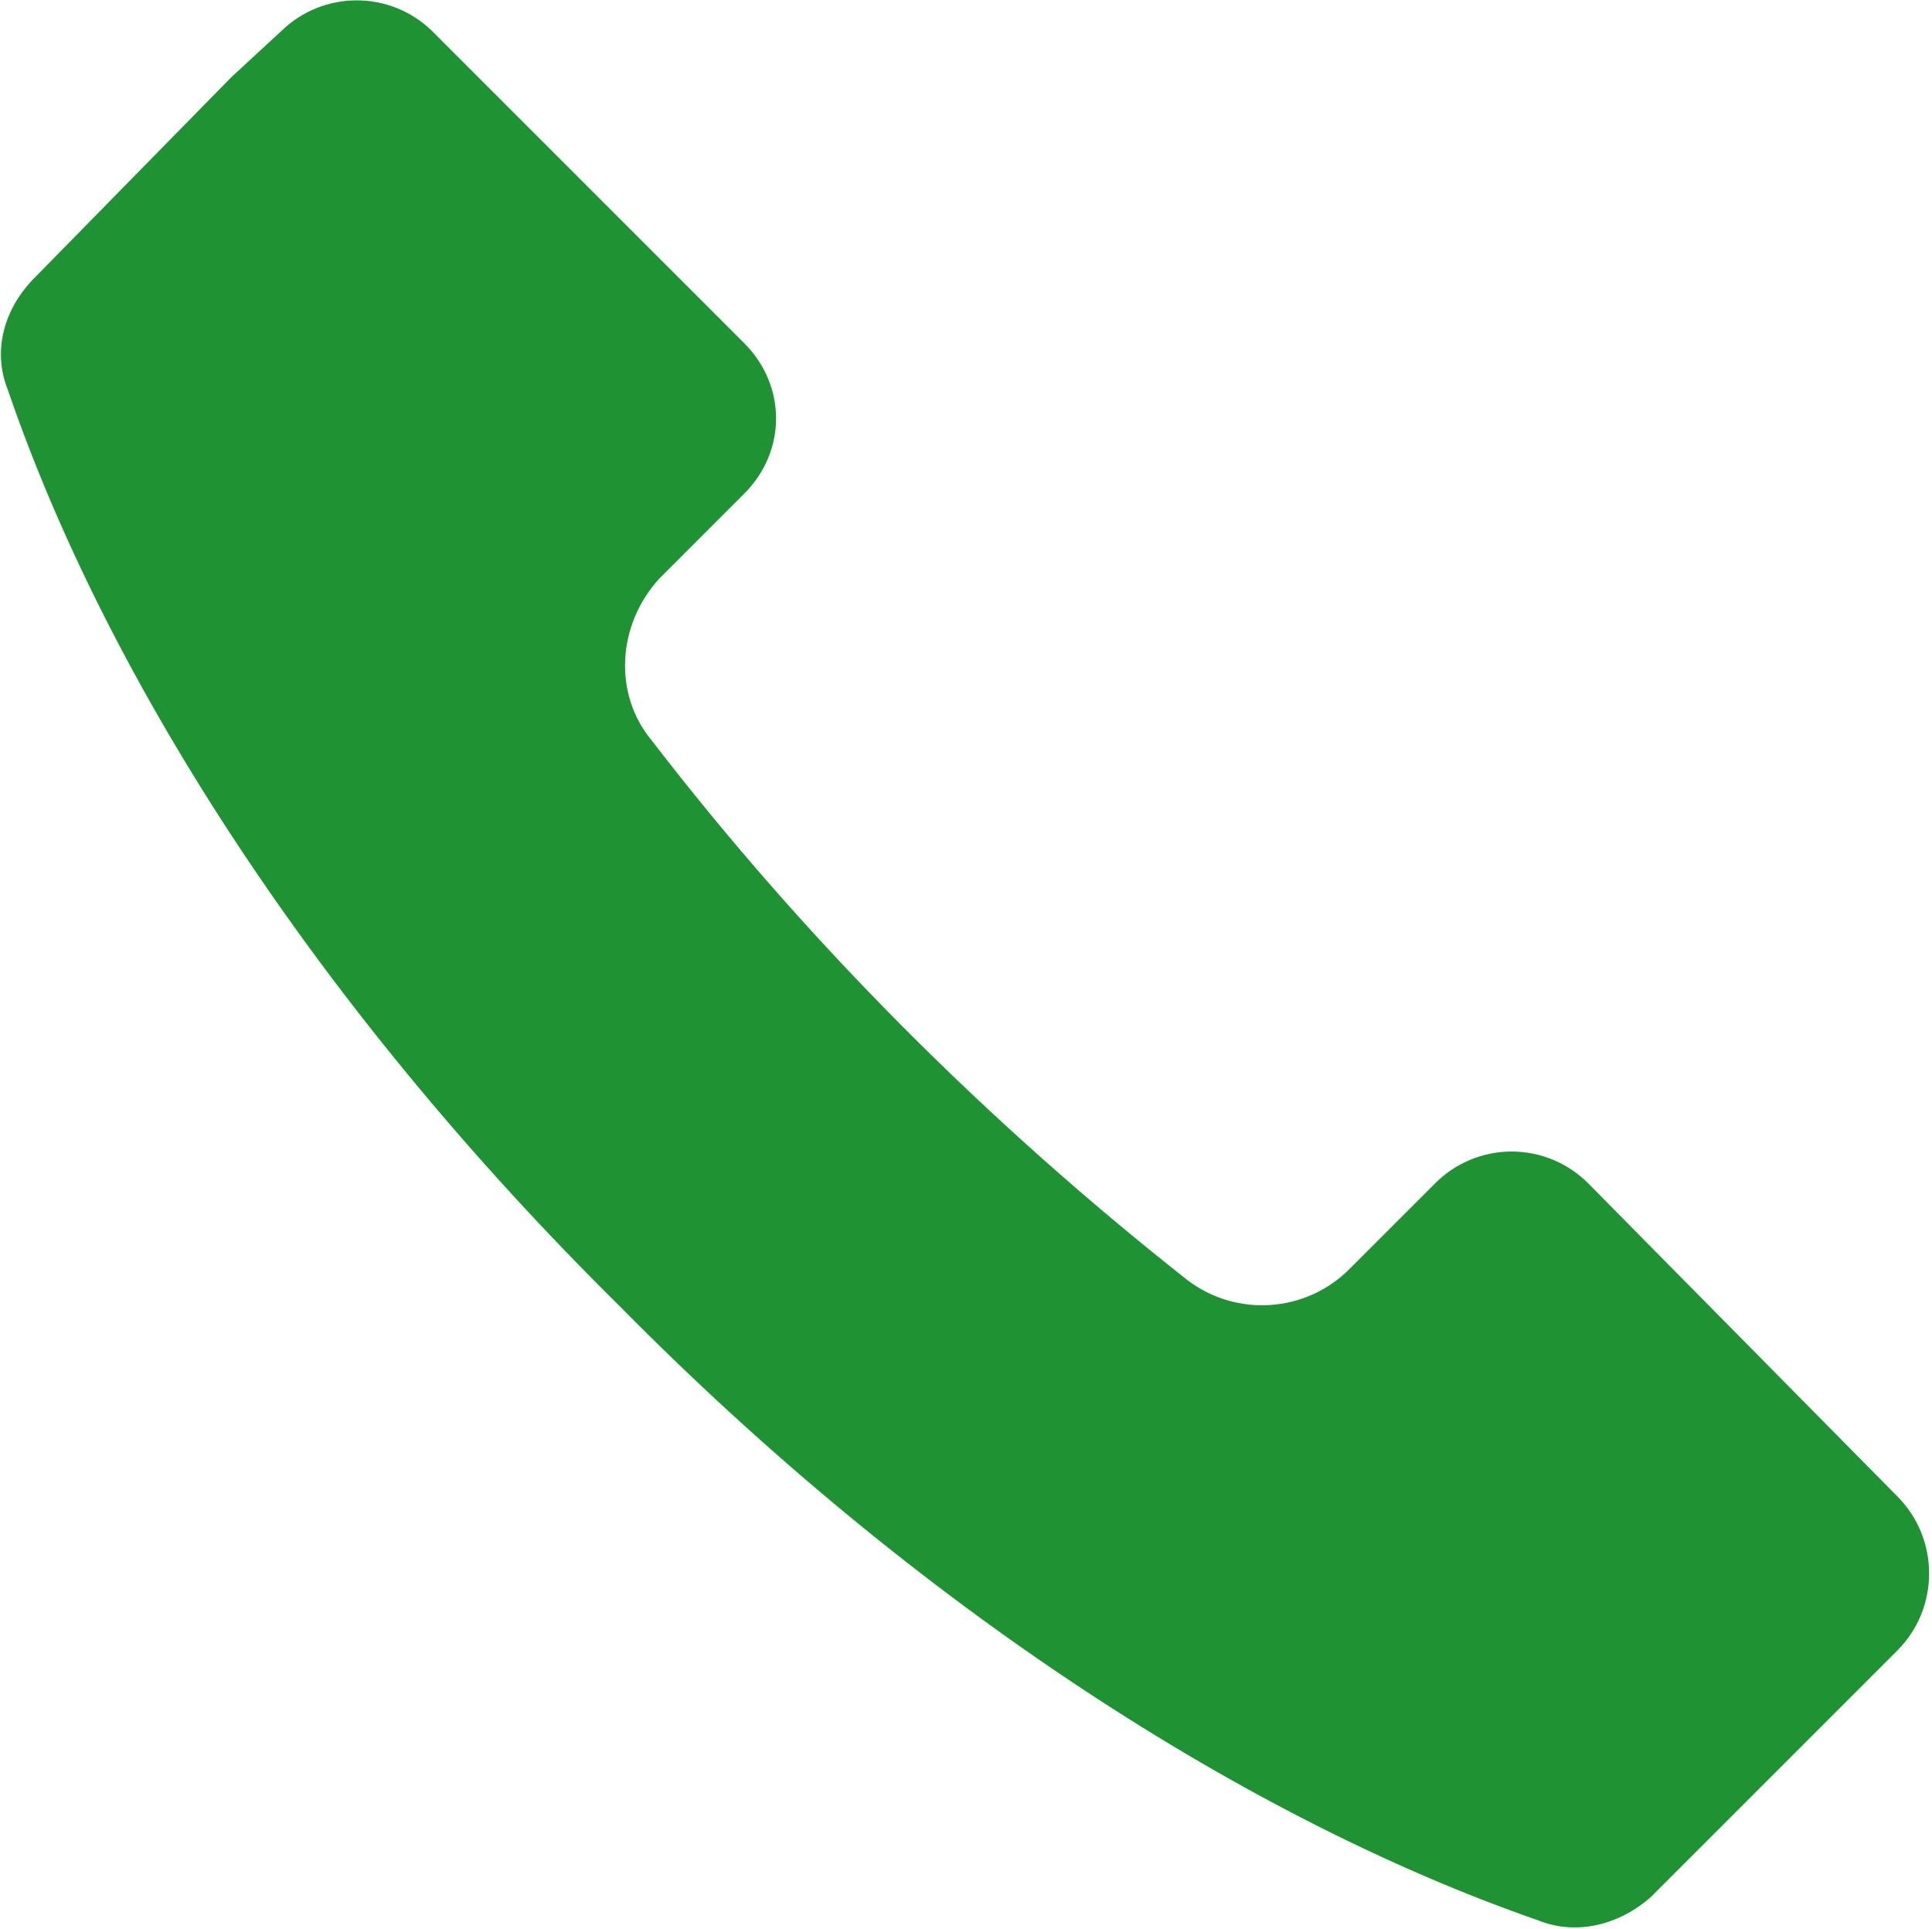
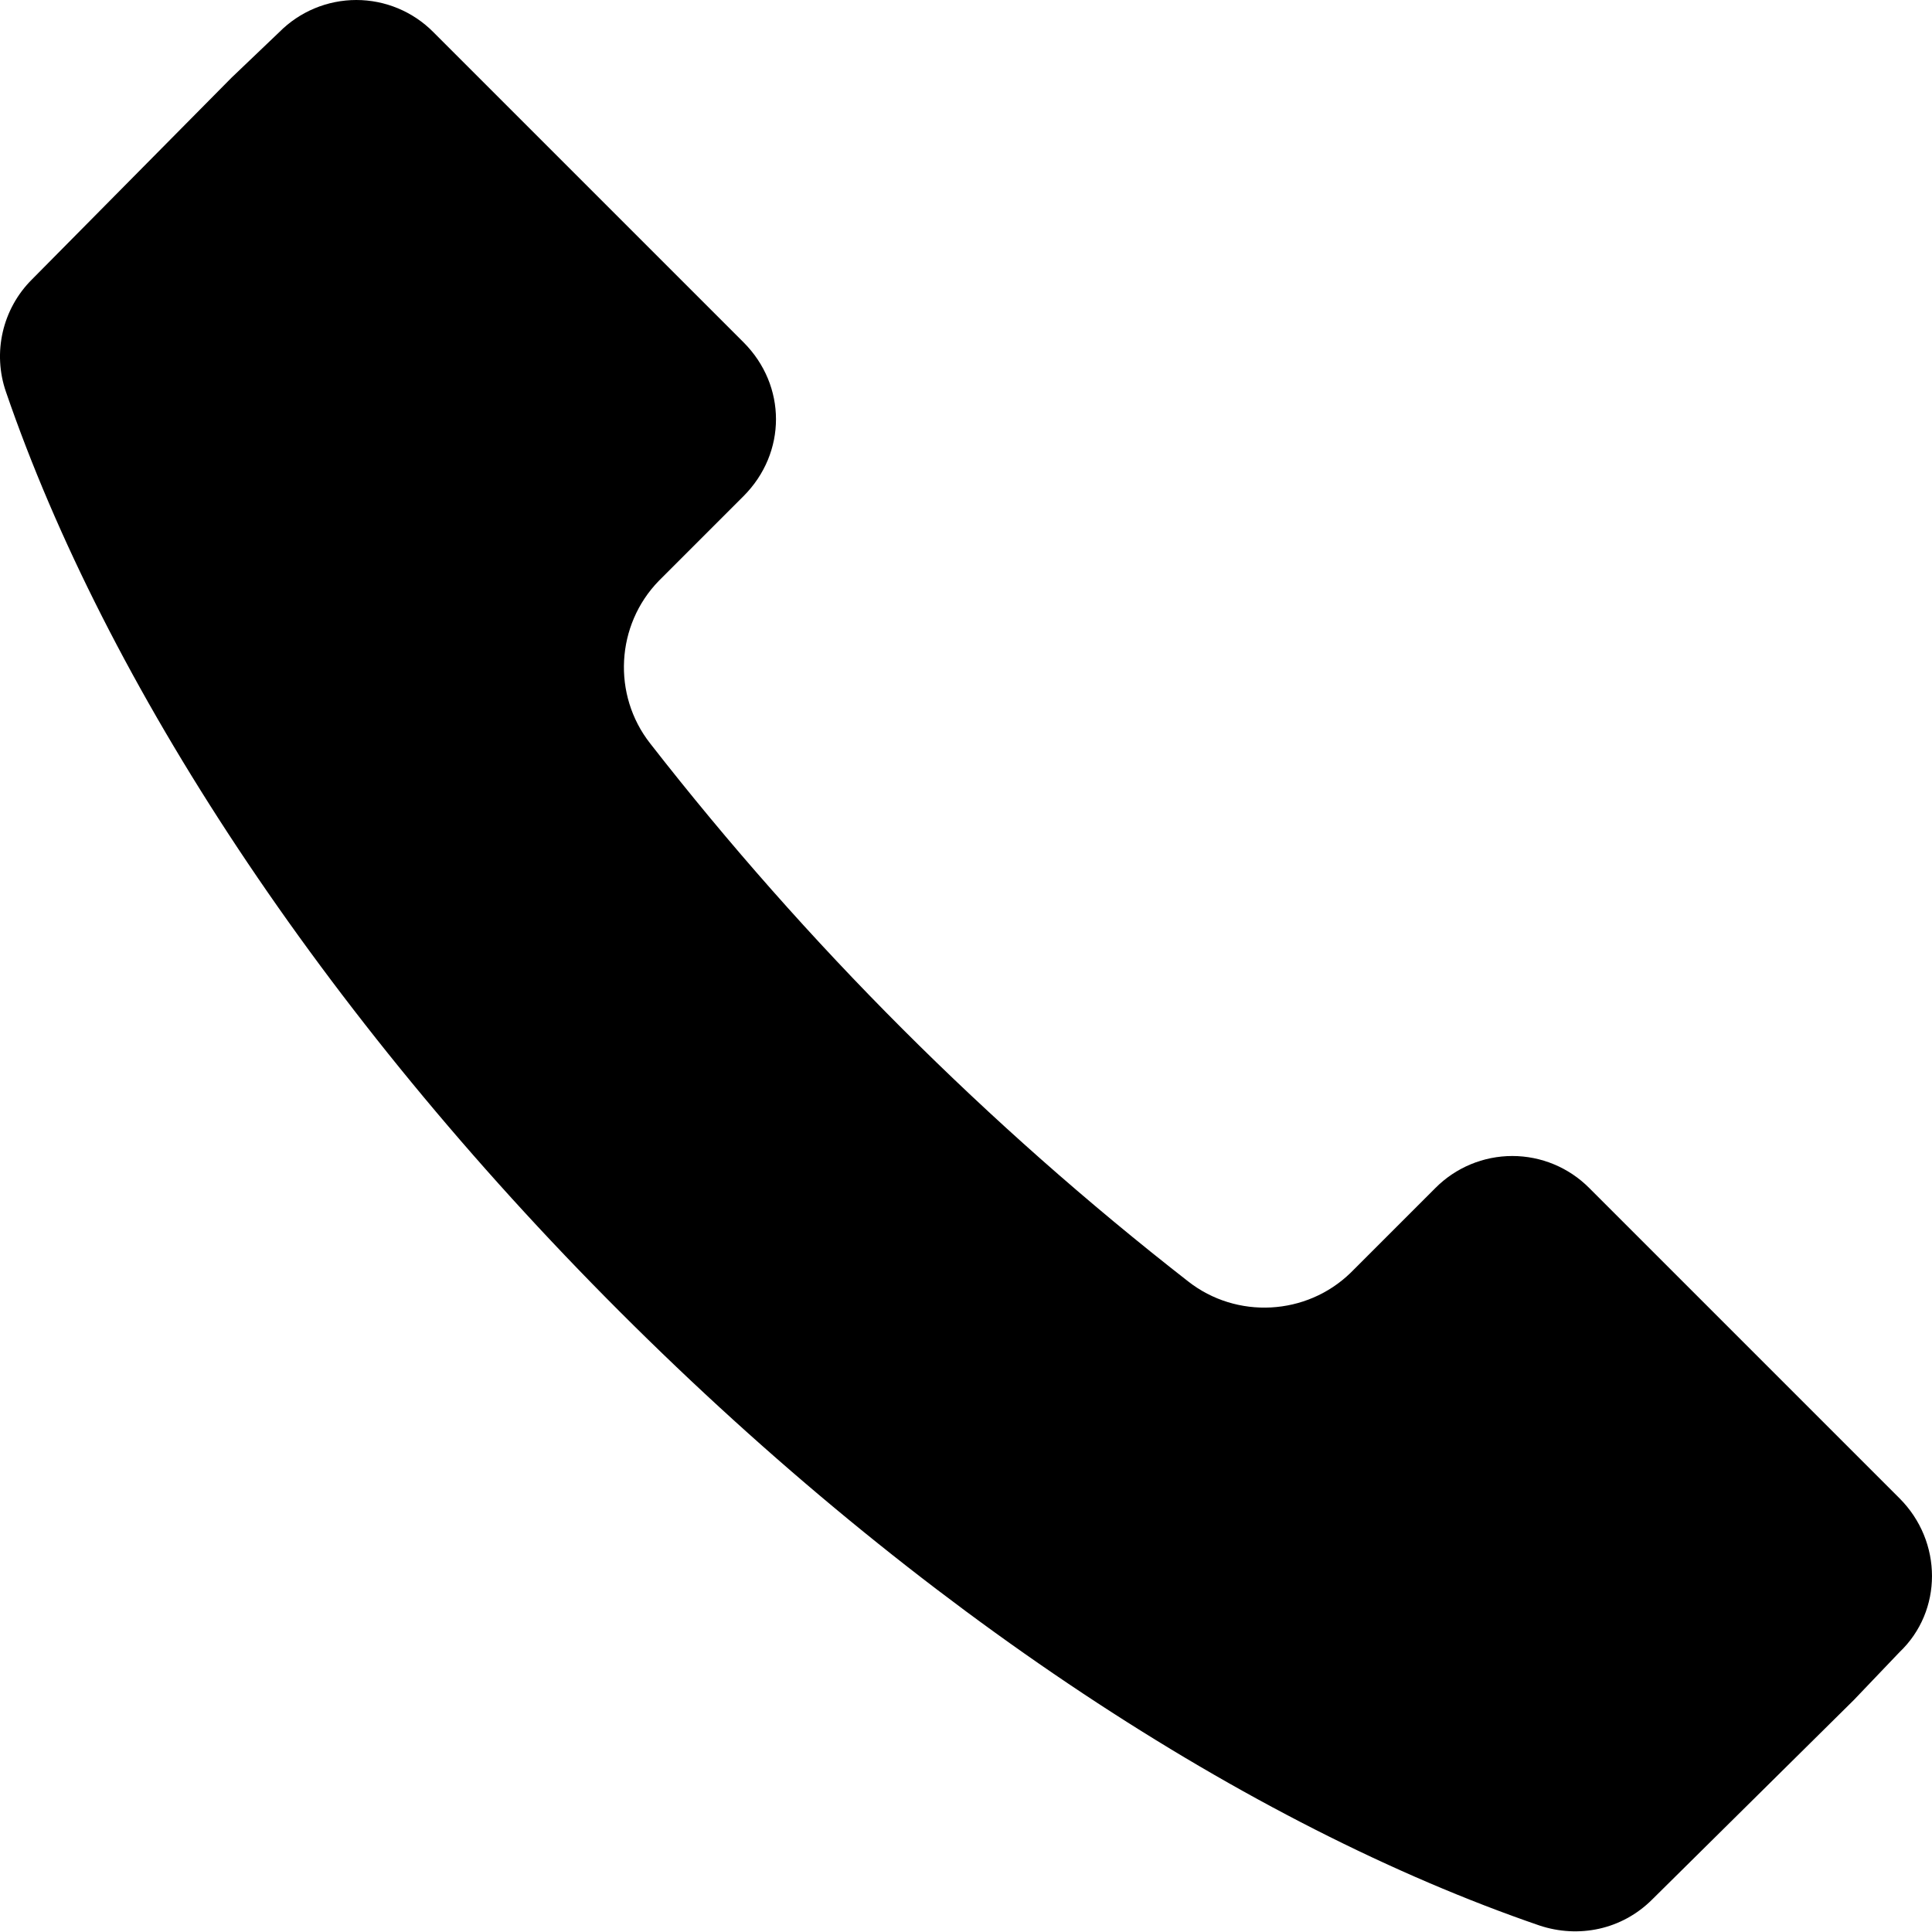
- <svg xmlns="http://www.w3.org/2000/svg" fill-rule="evenodd" stroke-linejoin="round" stroke-miterlimit="2" clip-rule="evenodd" viewBox="0 0 501 500">
-   <path fill="#1f9333" fill-rule="nonzero" d="M2 101c26 76 81 161 159 238 77 78 163 133 238 159 10 4 21 1 29-6l52-52 12-12c11-11 11-29 0-40l-80-81a28 28 0 00-40 0l-22 22a32 32 0 01-42 3c-52-41-99-88-139-140-10-12-9-30 2-42l22-22c11-11 11-28 0-39L112 8a28 28 0 00-39 0L60 20 9 72c-8 8-11 19-7 29z" />
+ <svg xmlns="http://www.w3.org/2000/svg" width="100%" height="100%" viewBox="0 0 500 500" version="1.1" xml:space="preserve" style="fill-rule:evenodd;clip-rule:evenodd;stroke-linejoin:round;stroke-miterlimit:2;">
+   <g transform="matrix(1,0,0,1,-1151.34,-580)">
+     <g id="phone" transform="matrix(0.561299,0,0,0.561299,1151.22,579.882)">
+       <path d="M3,181C49,315 148,467 286,605C424,743 576,842 710,888C728,894 748,890 762,876L855,784L876,762C896,743 896,711 876,691L733,548C723.615,538.538 710.827,533.21 697.5,533.21C684.173,533.21 671.385,538.538 662,548L623,587C602.631,606.852 570.365,608.573 548,591C455.444,518.853 372.147,435.556 300,343C282.427,320.635 284.148,288.369 304,268L343,229C363,209 363,178 343,158L200,15C190.615,5.538 177.827,0.21 164.5,0.21C151.173,0.21 138.385,5.538 129,15L107,36L15,129C1.334,142.548 -3.347,162.833 3,181Z" style="fill-rule:nonzero;" />
+     </g>
+   </g>
</svg>
